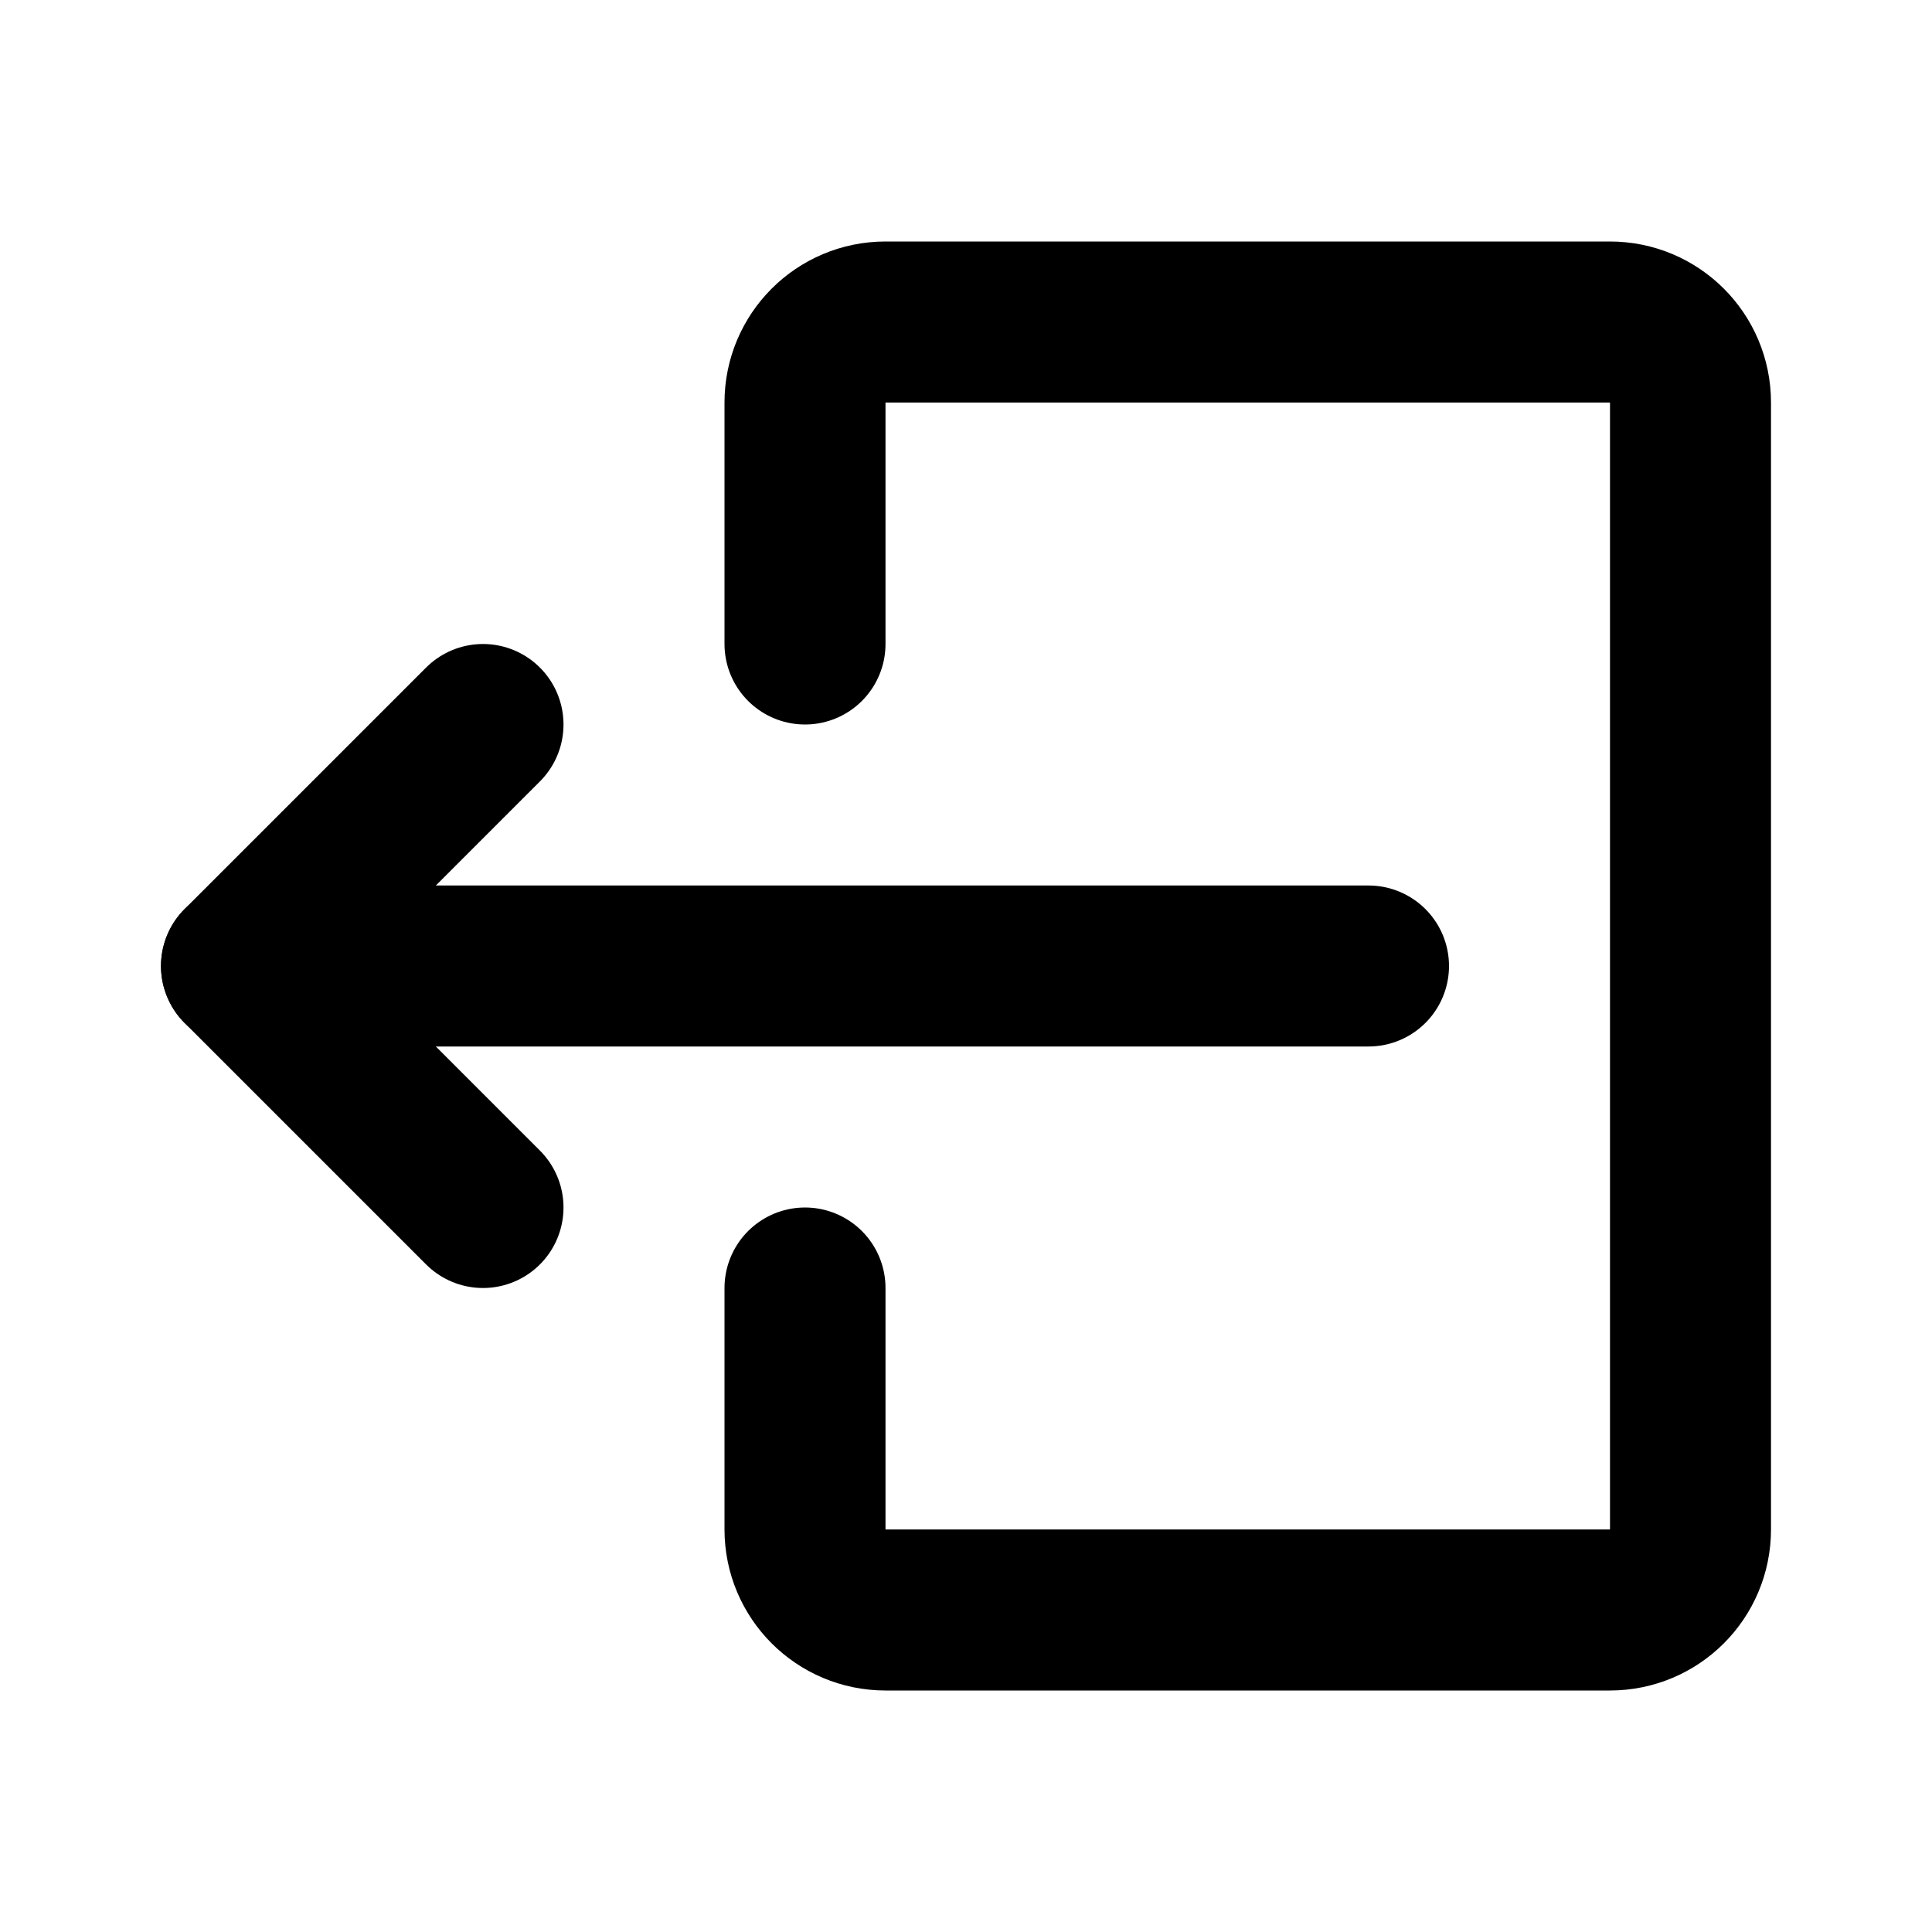
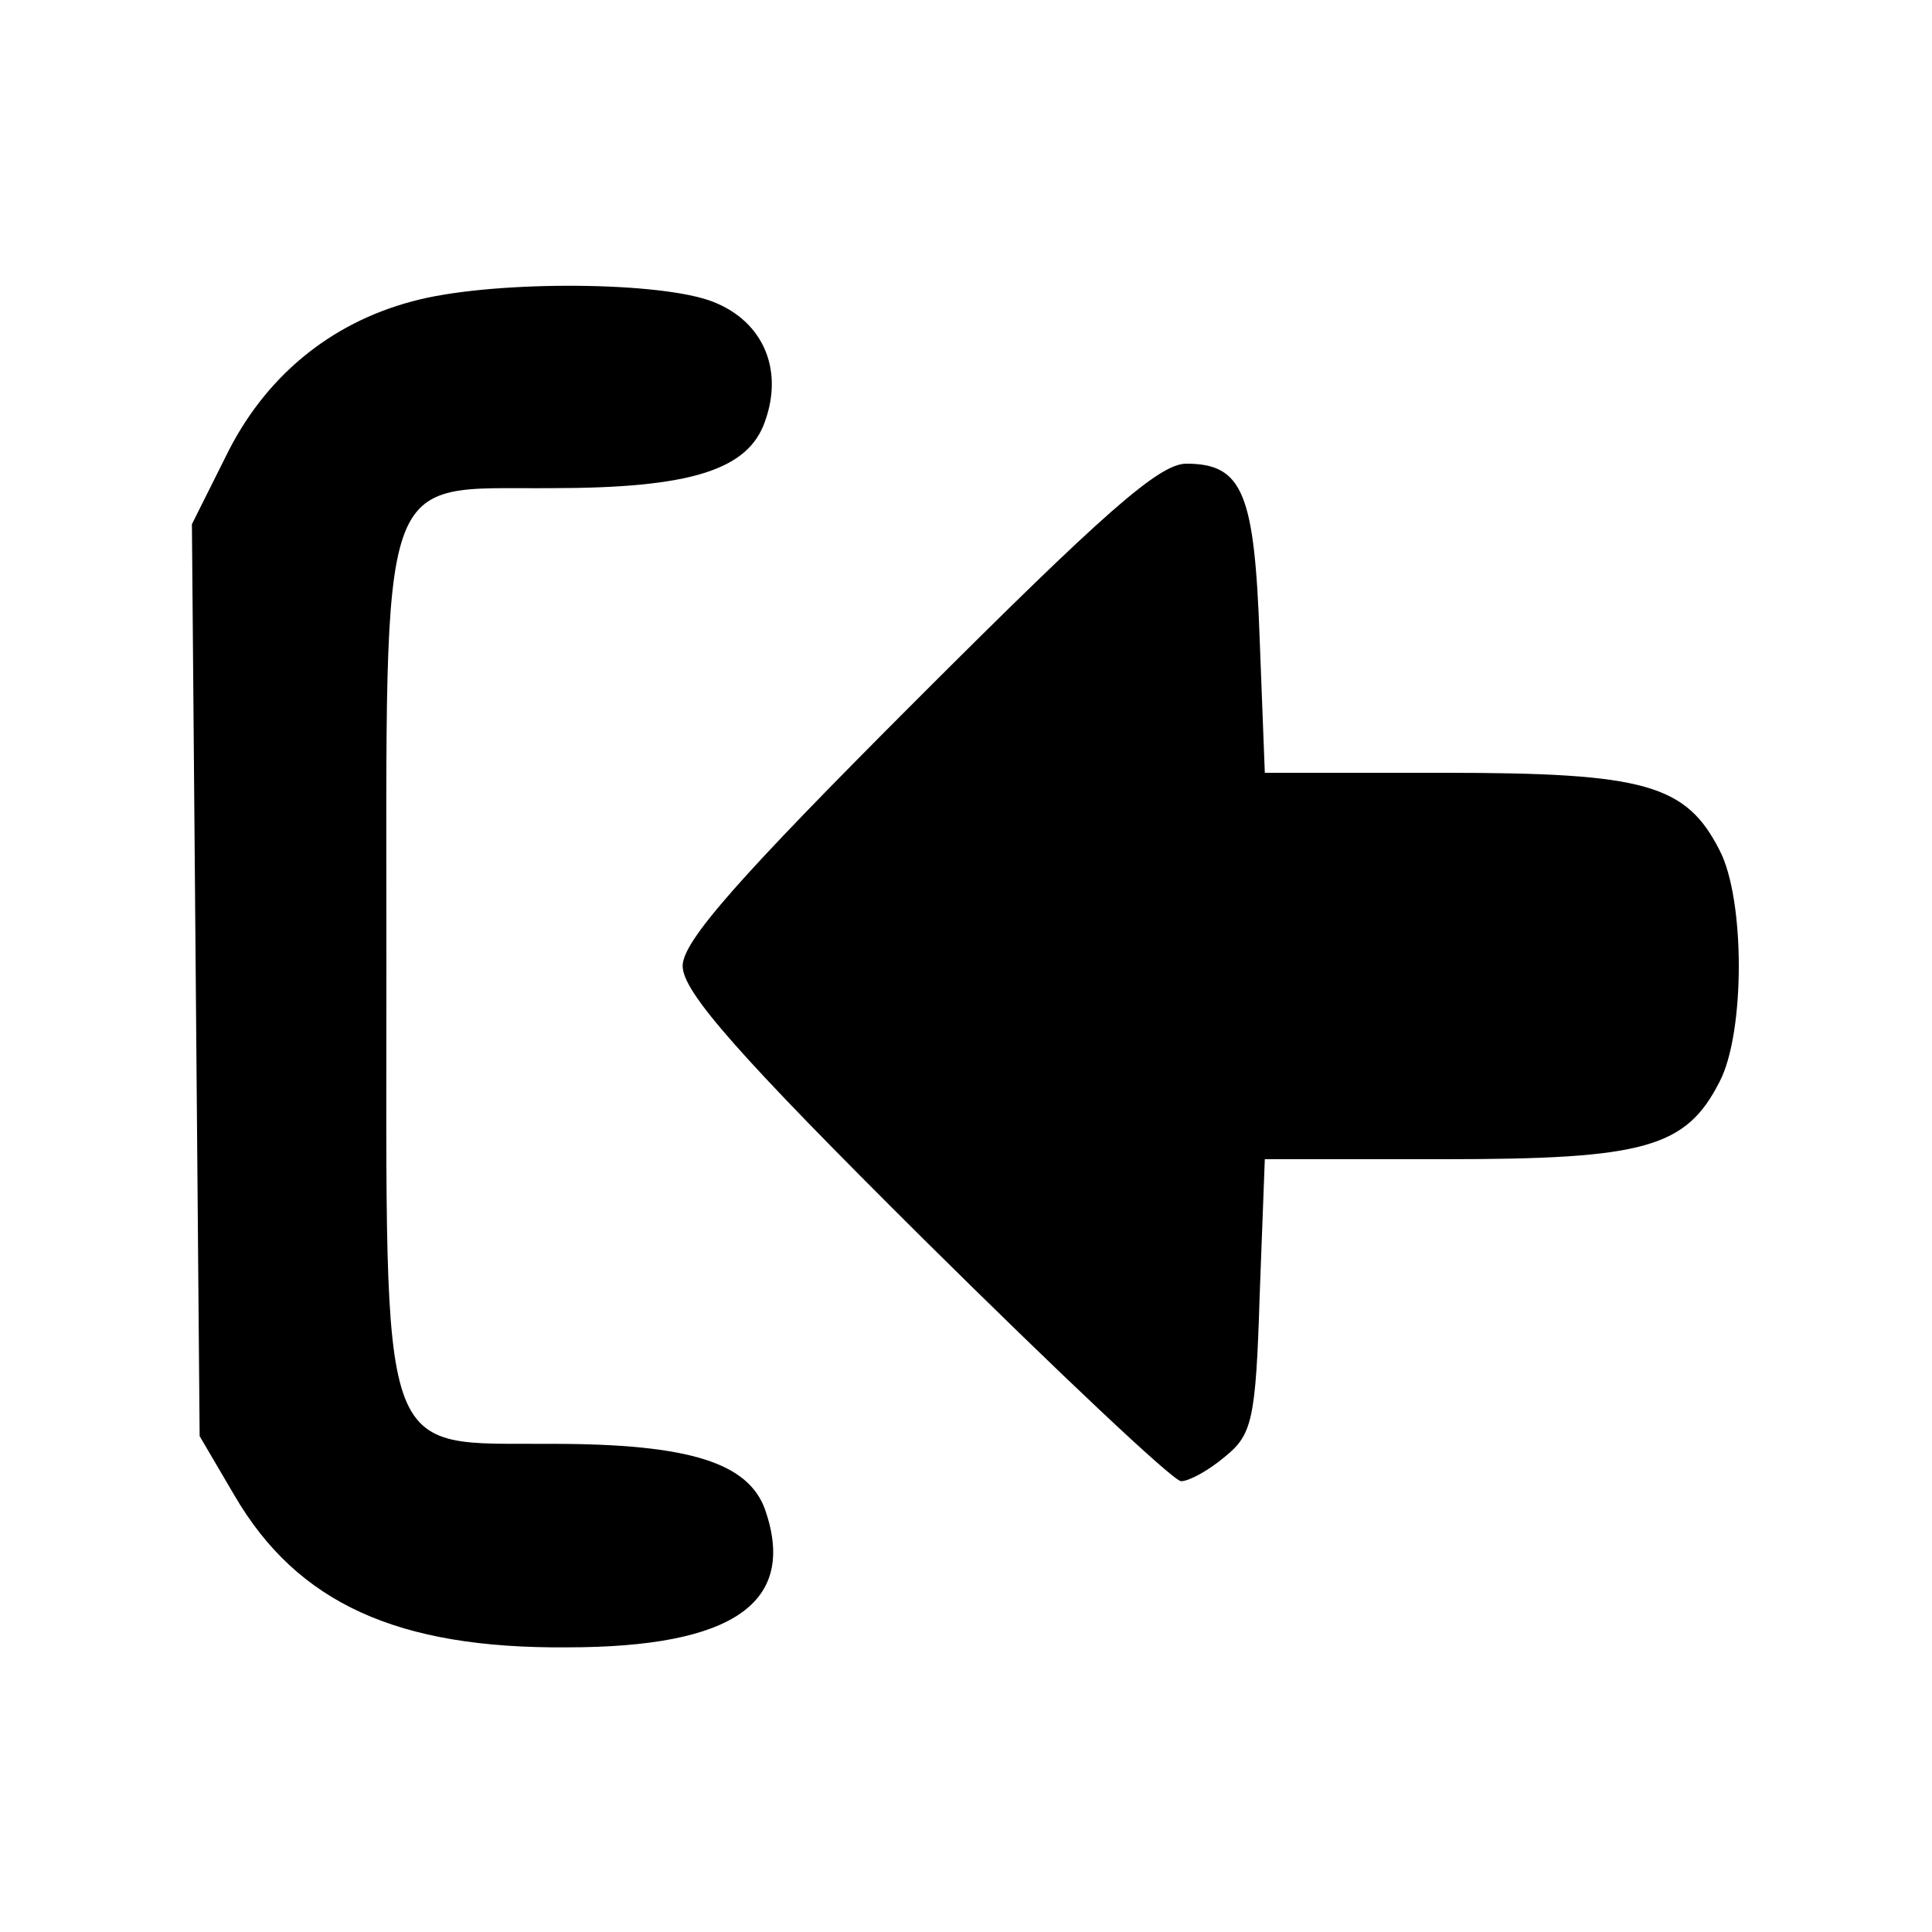
- <svg xmlns="http://www.w3.org/2000/svg" fill="#000000" width="800px" height="800px" viewBox="0 0 24 24" id="sign-out-left-2" data-name="Flat Line" class="icon flat-line">
-   <polyline id="primary" points="6 15 3 12 6 9" style="fill: none; stroke: rgb(0, 0, 0); stroke-linecap: round; stroke-linejoin: round; stroke-width: 2;" />
-   <line id="primary-2" data-name="primary" x1="3" y1="12" x2="17" y2="12" style="fill: none; stroke: rgb(0, 0, 0); stroke-linecap: round; stroke-linejoin: round; stroke-width: 2;" />
-   <path id="primary-3" data-name="primary" d="M10,8V5a1,1,0,0,1,1-1h9a1,1,0,0,1,1,1V19a1,1,0,0,1-1,1H11a1,1,0,0,1-1-1V16" style="fill: none; stroke: rgb(0, 0, 0); stroke-linecap: round; stroke-linejoin: round; stroke-width: 2;" />
+ <svg xmlns="http://www.w3.org/2000/svg" version="1.0" width="150pt" height="150pt" viewBox="0 0 150 150" preserveAspectRatio="xMidYMid meet">
+   <g transform="translate(0,150) scale(0.1,-0.1)" fill="#000000" stroke="none">
+     <path d="M320 1266 c-64 -17 -115 -59 -145 -121 l-26 -52 3 -354 3 -354 27 -46 c49 -84 127 -119 258 -118 130 0 179 35 154 107 -13 36 -58 51 -165 51 -137 1 -129 -21 -129 372 0 393 -8 369 128 370 108 0 153 14 166 52 15 42 -3 80 -44 94 -45 15 -172 15 -230 -1z" />
+     <path d="M712 957 c-140 -140 -182 -188 -182 -207 0 -20 43 -69 188 -213 104 -103 193 -187 199 -187 6 0 21 8 34 19 21 17 24 28 27 125 l4 106 140 0 c155 0 187 9 213 60 20 38 20 142 0 180 -26 51 -58 60 -213 60 l-140 0 -4 104 c-4 113 -13 136 -57 136 -21 0 -64 -38 -209 -183z" />
+   </g>
</svg>
